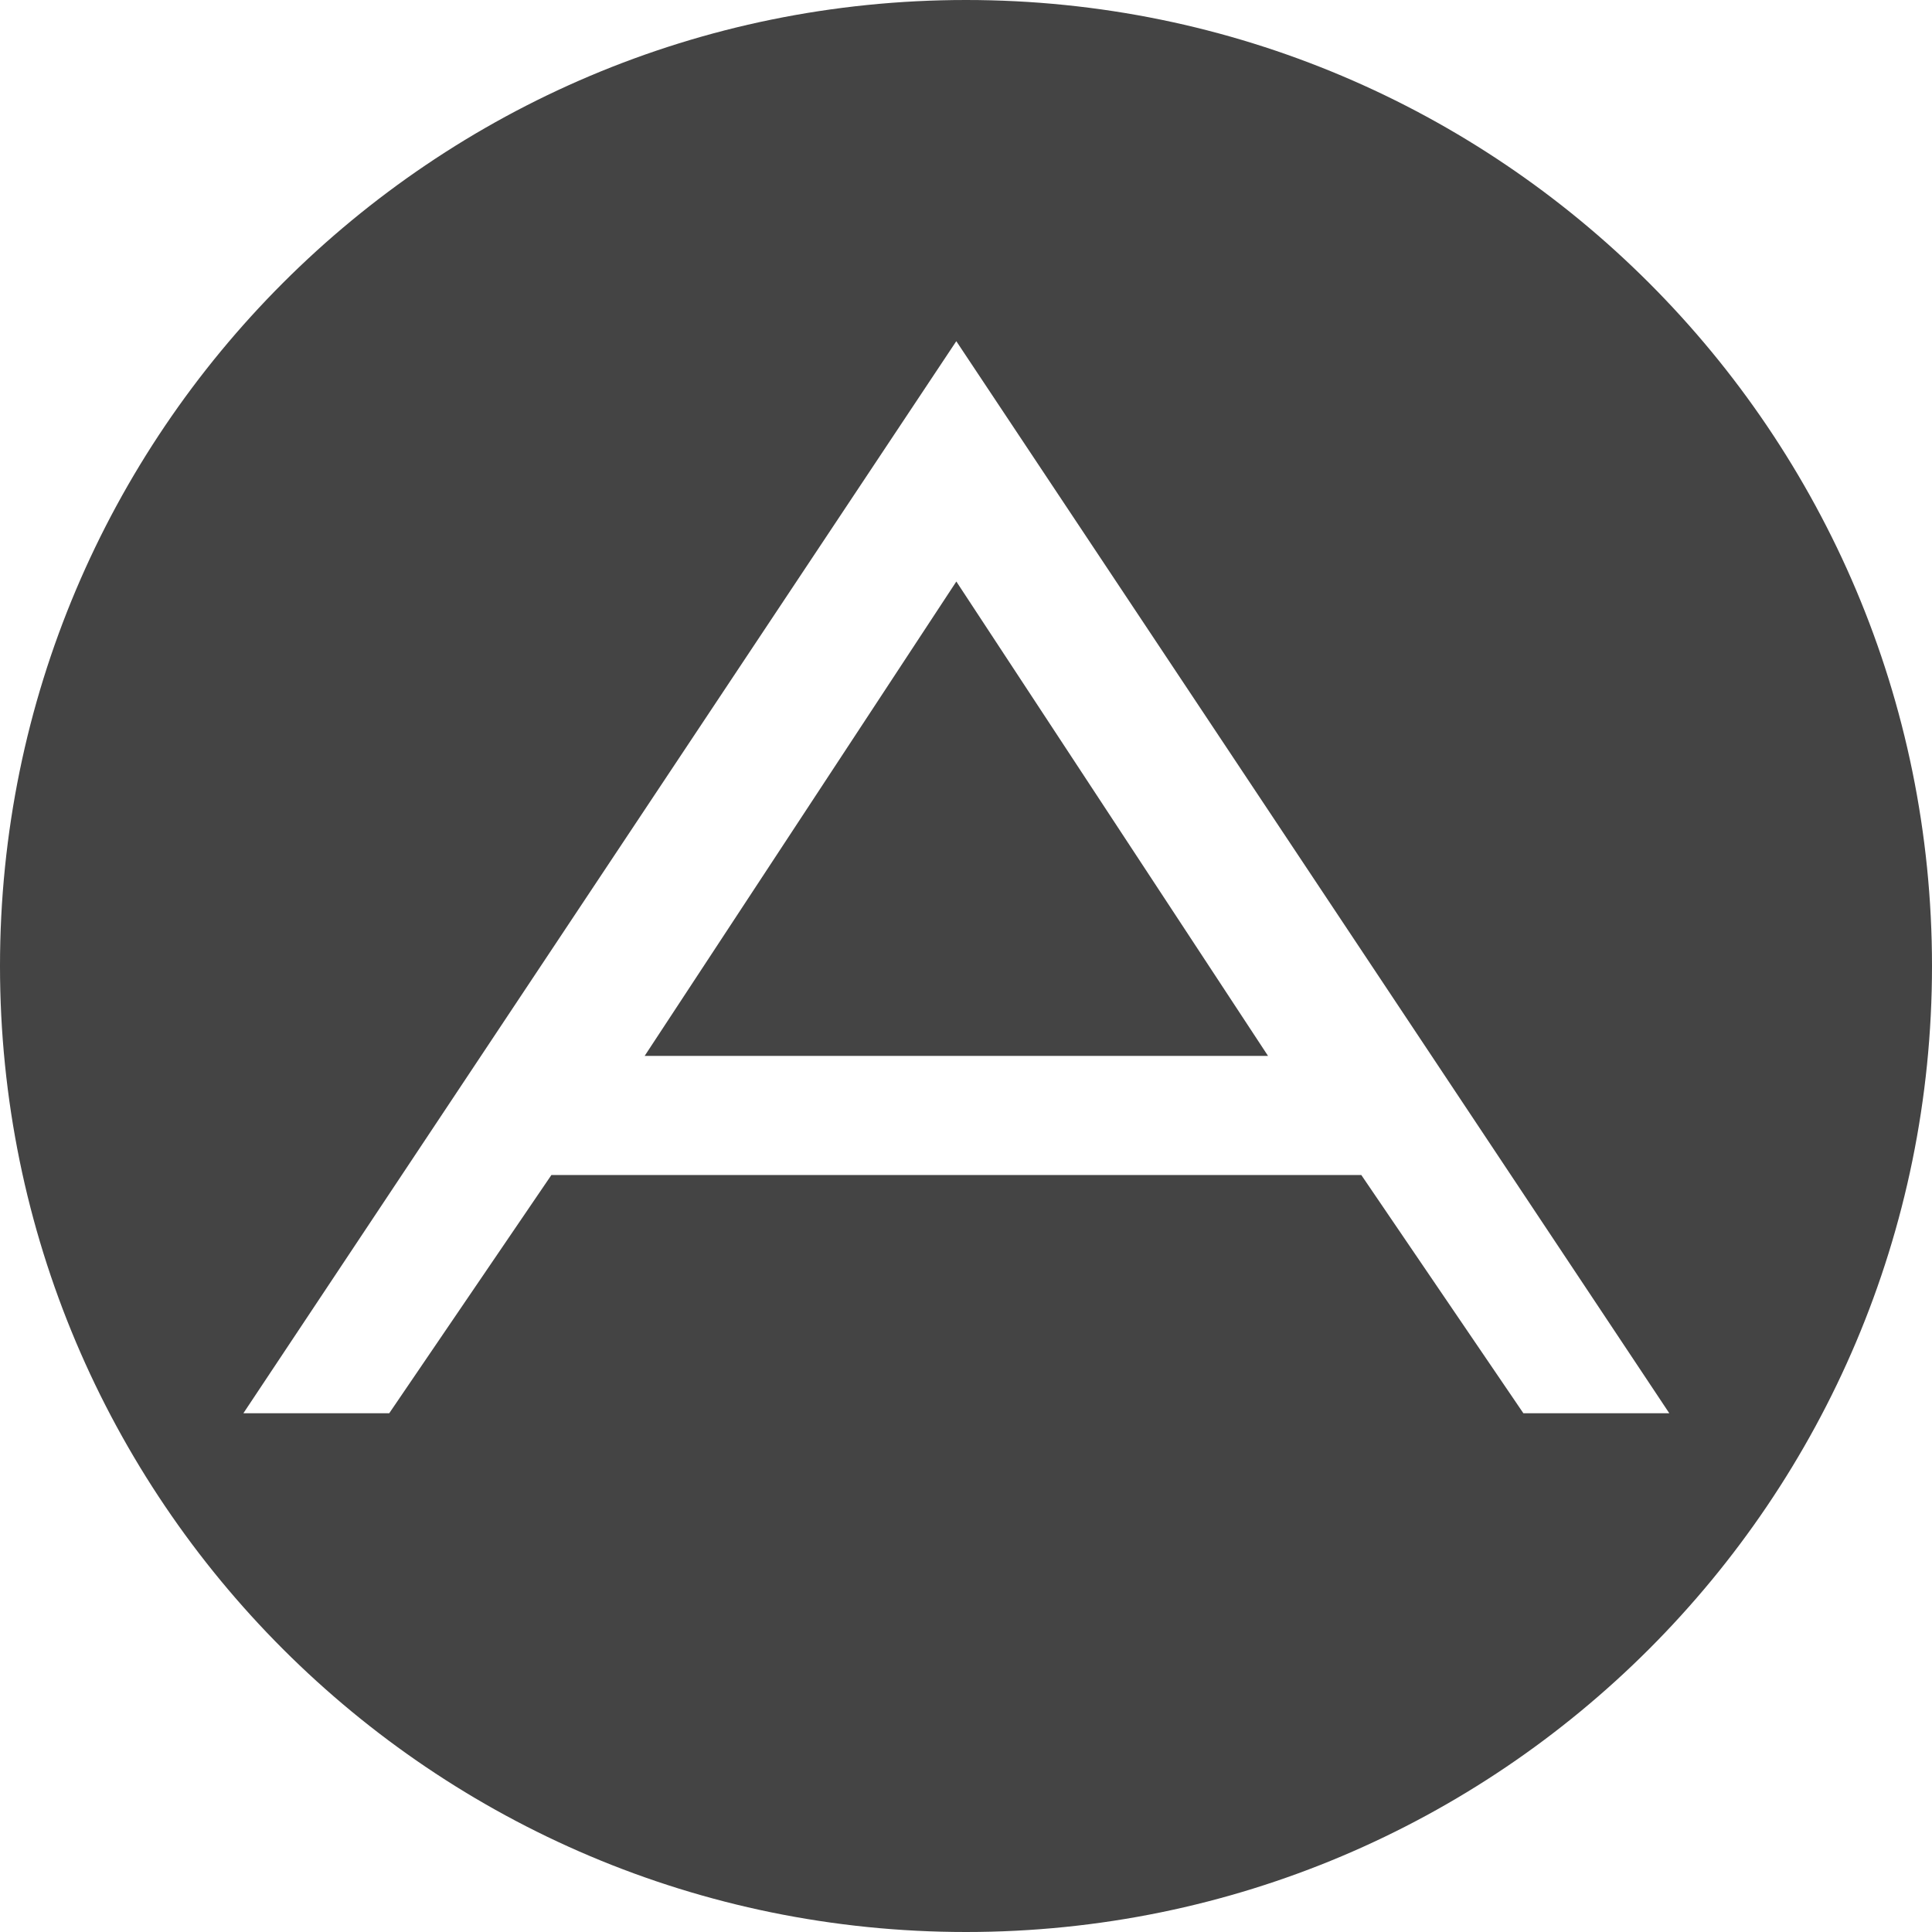
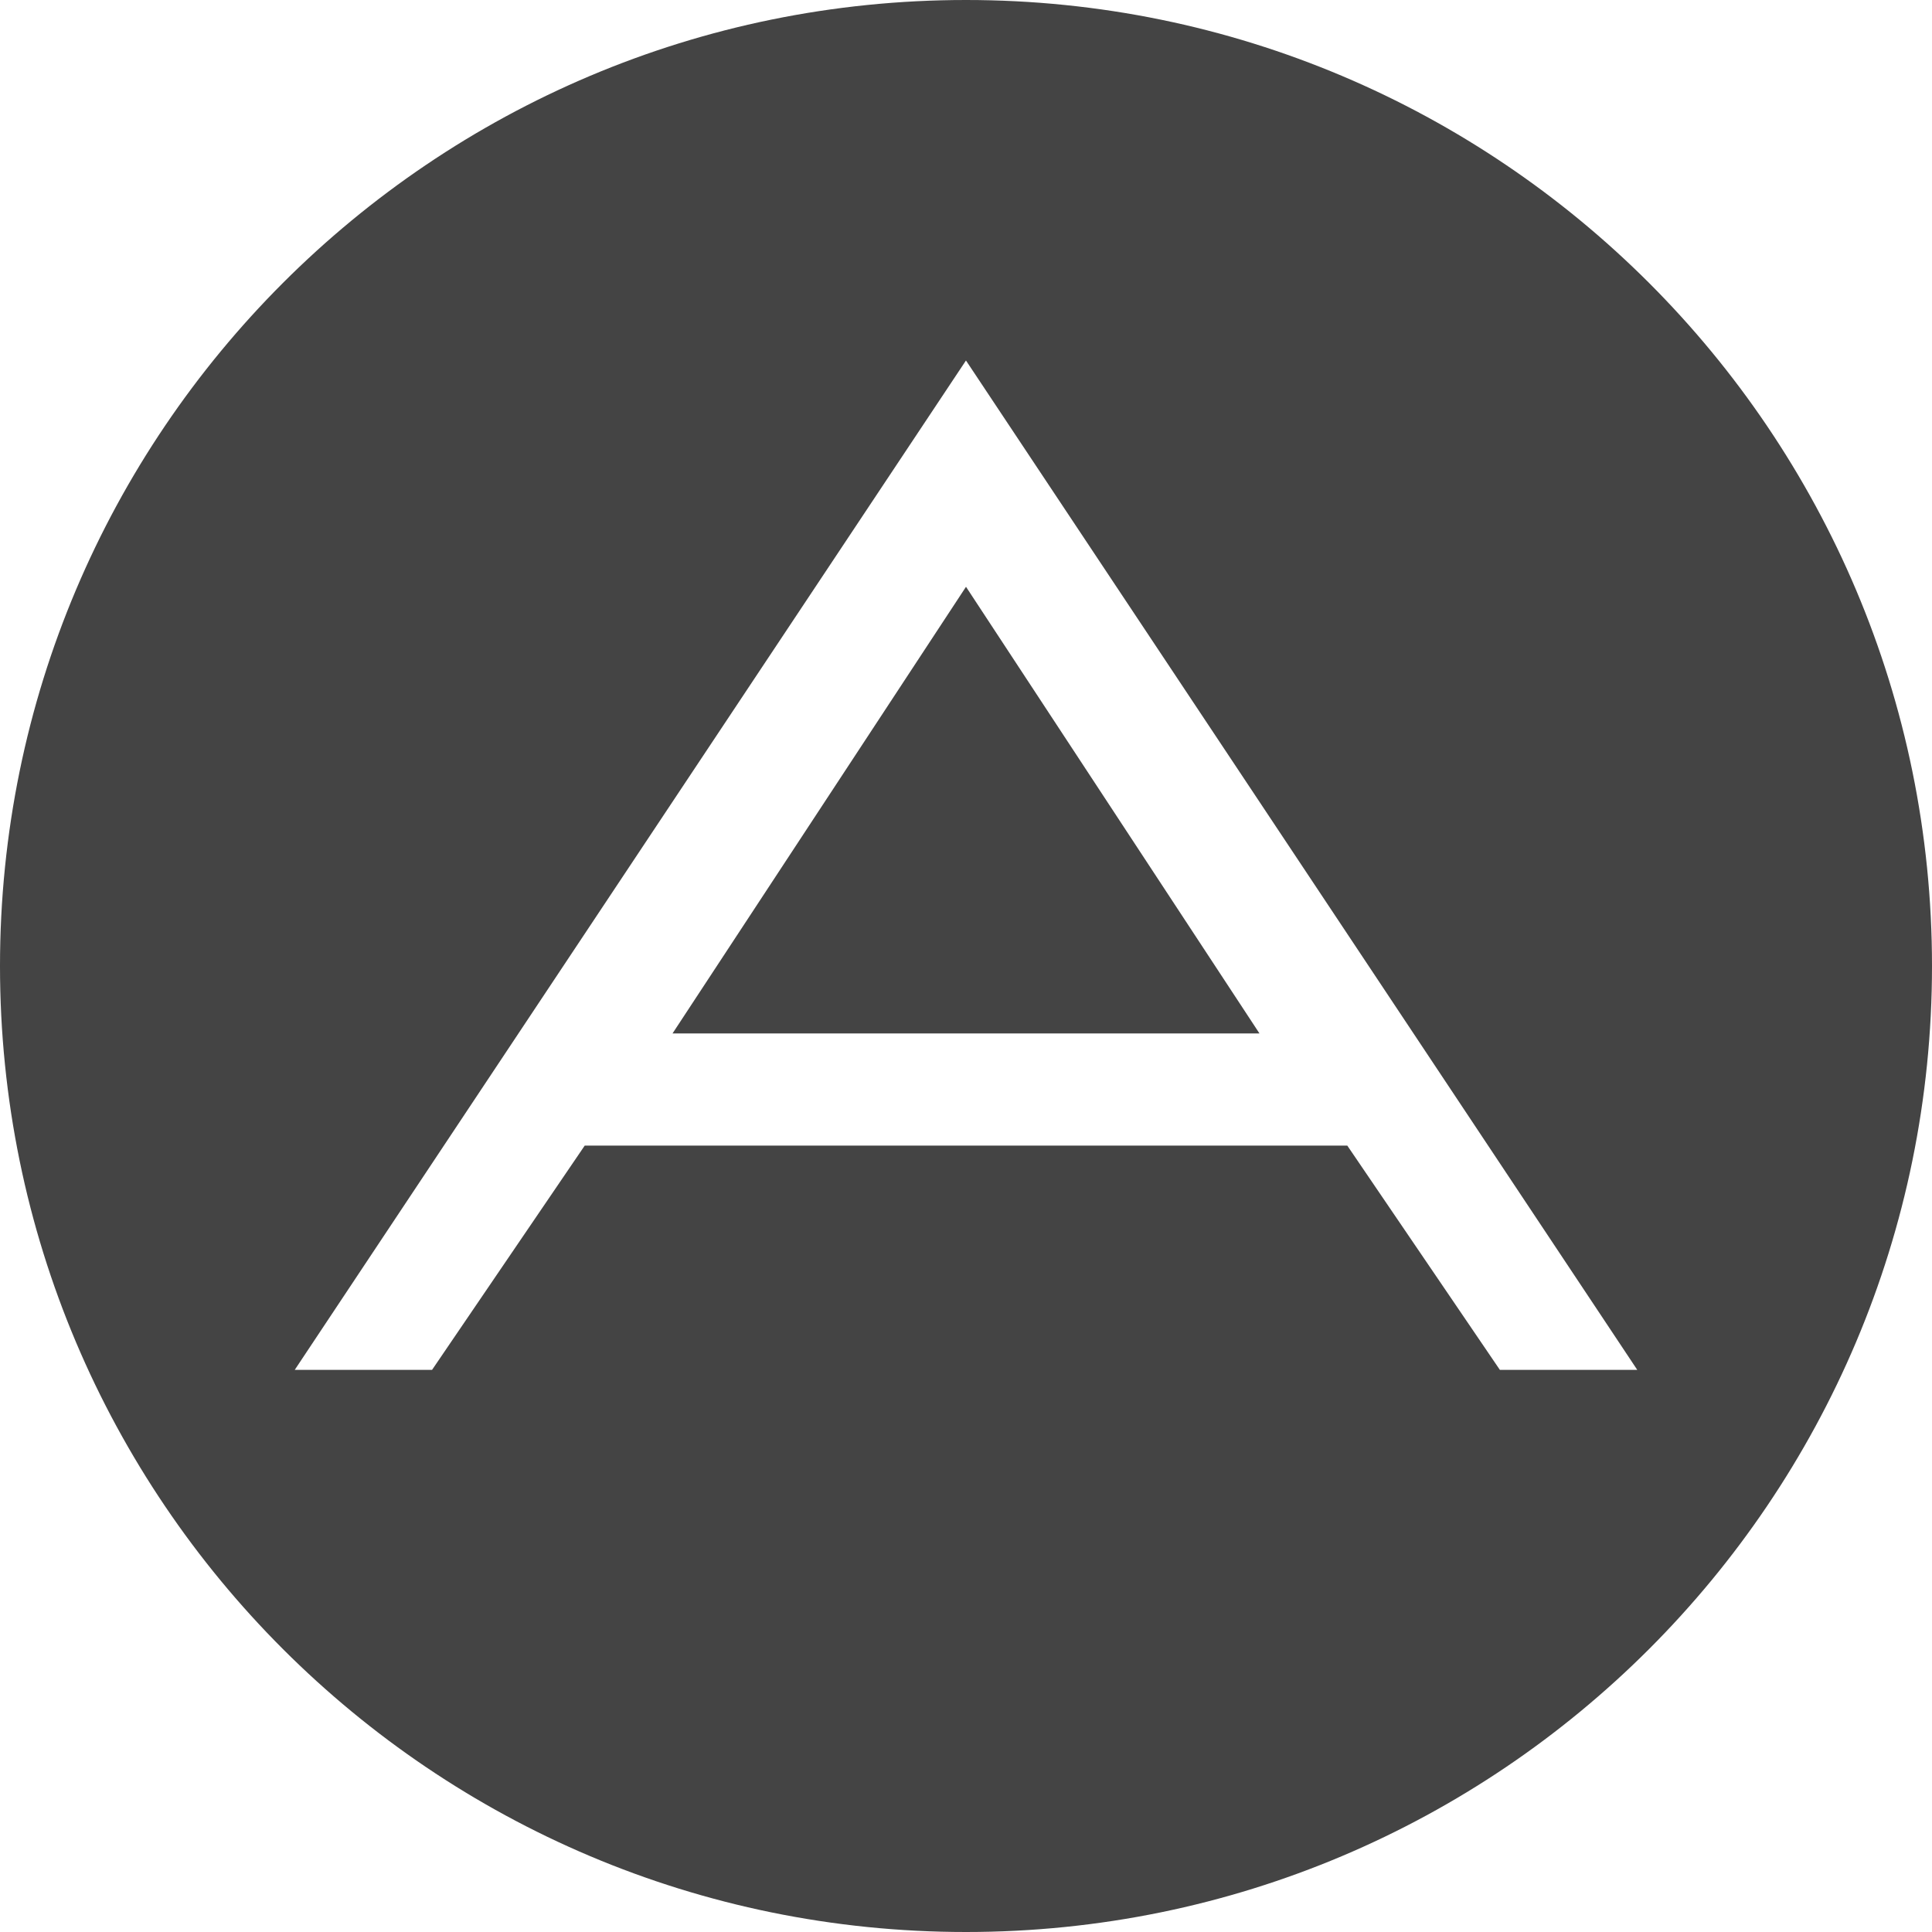
<svg xmlns="http://www.w3.org/2000/svg" width="200px" height="200px" viewBox="0 0 200 200" version="1.1">
  <description>Created with Sketch (http://www.bohemiancoding.com/sketch)</description>
  <defs />
  <g id="Page 1" stroke="none" stroke-width="1" fill="none" fill-rule="evenodd">
-     <path d="M99,60.199 L131.265,109.306 L66.735,109.306 Z M200,100 C200,155.23 155.228,200 100,200 C44.77,200 0,155.23 0,100 C0,44.772 44.77,0 100,0 C155.228,0 200,44.772 200,100 Z M25.196,146.297 L40.294,146.297 L57.081,121.636 L140.921,121.636 L157.699,146.297 L172.804,146.297 L98.996,35.319 Z M25.196,146.297" id="App.net" fill="#444444" />
+     <path d="M100,60.745 L130.379,106.98 L69.621,106.98 Z M200,100 C200,155.23 155.228,200 100,200 C44.77,200 0,155.23 0,100 C0,44.772 44.77,0 100,0 C155.228,0 200,44.772 200,100 Z M30.511,141.809 L44.726,141.809 L60.532,118.59 L139.47,118.59 L155.267,141.809 L169.489,141.809 L99.997,37.319 Z M30.511,141.809" id="App.net" fill="#444444" />
  </g>
</svg>
